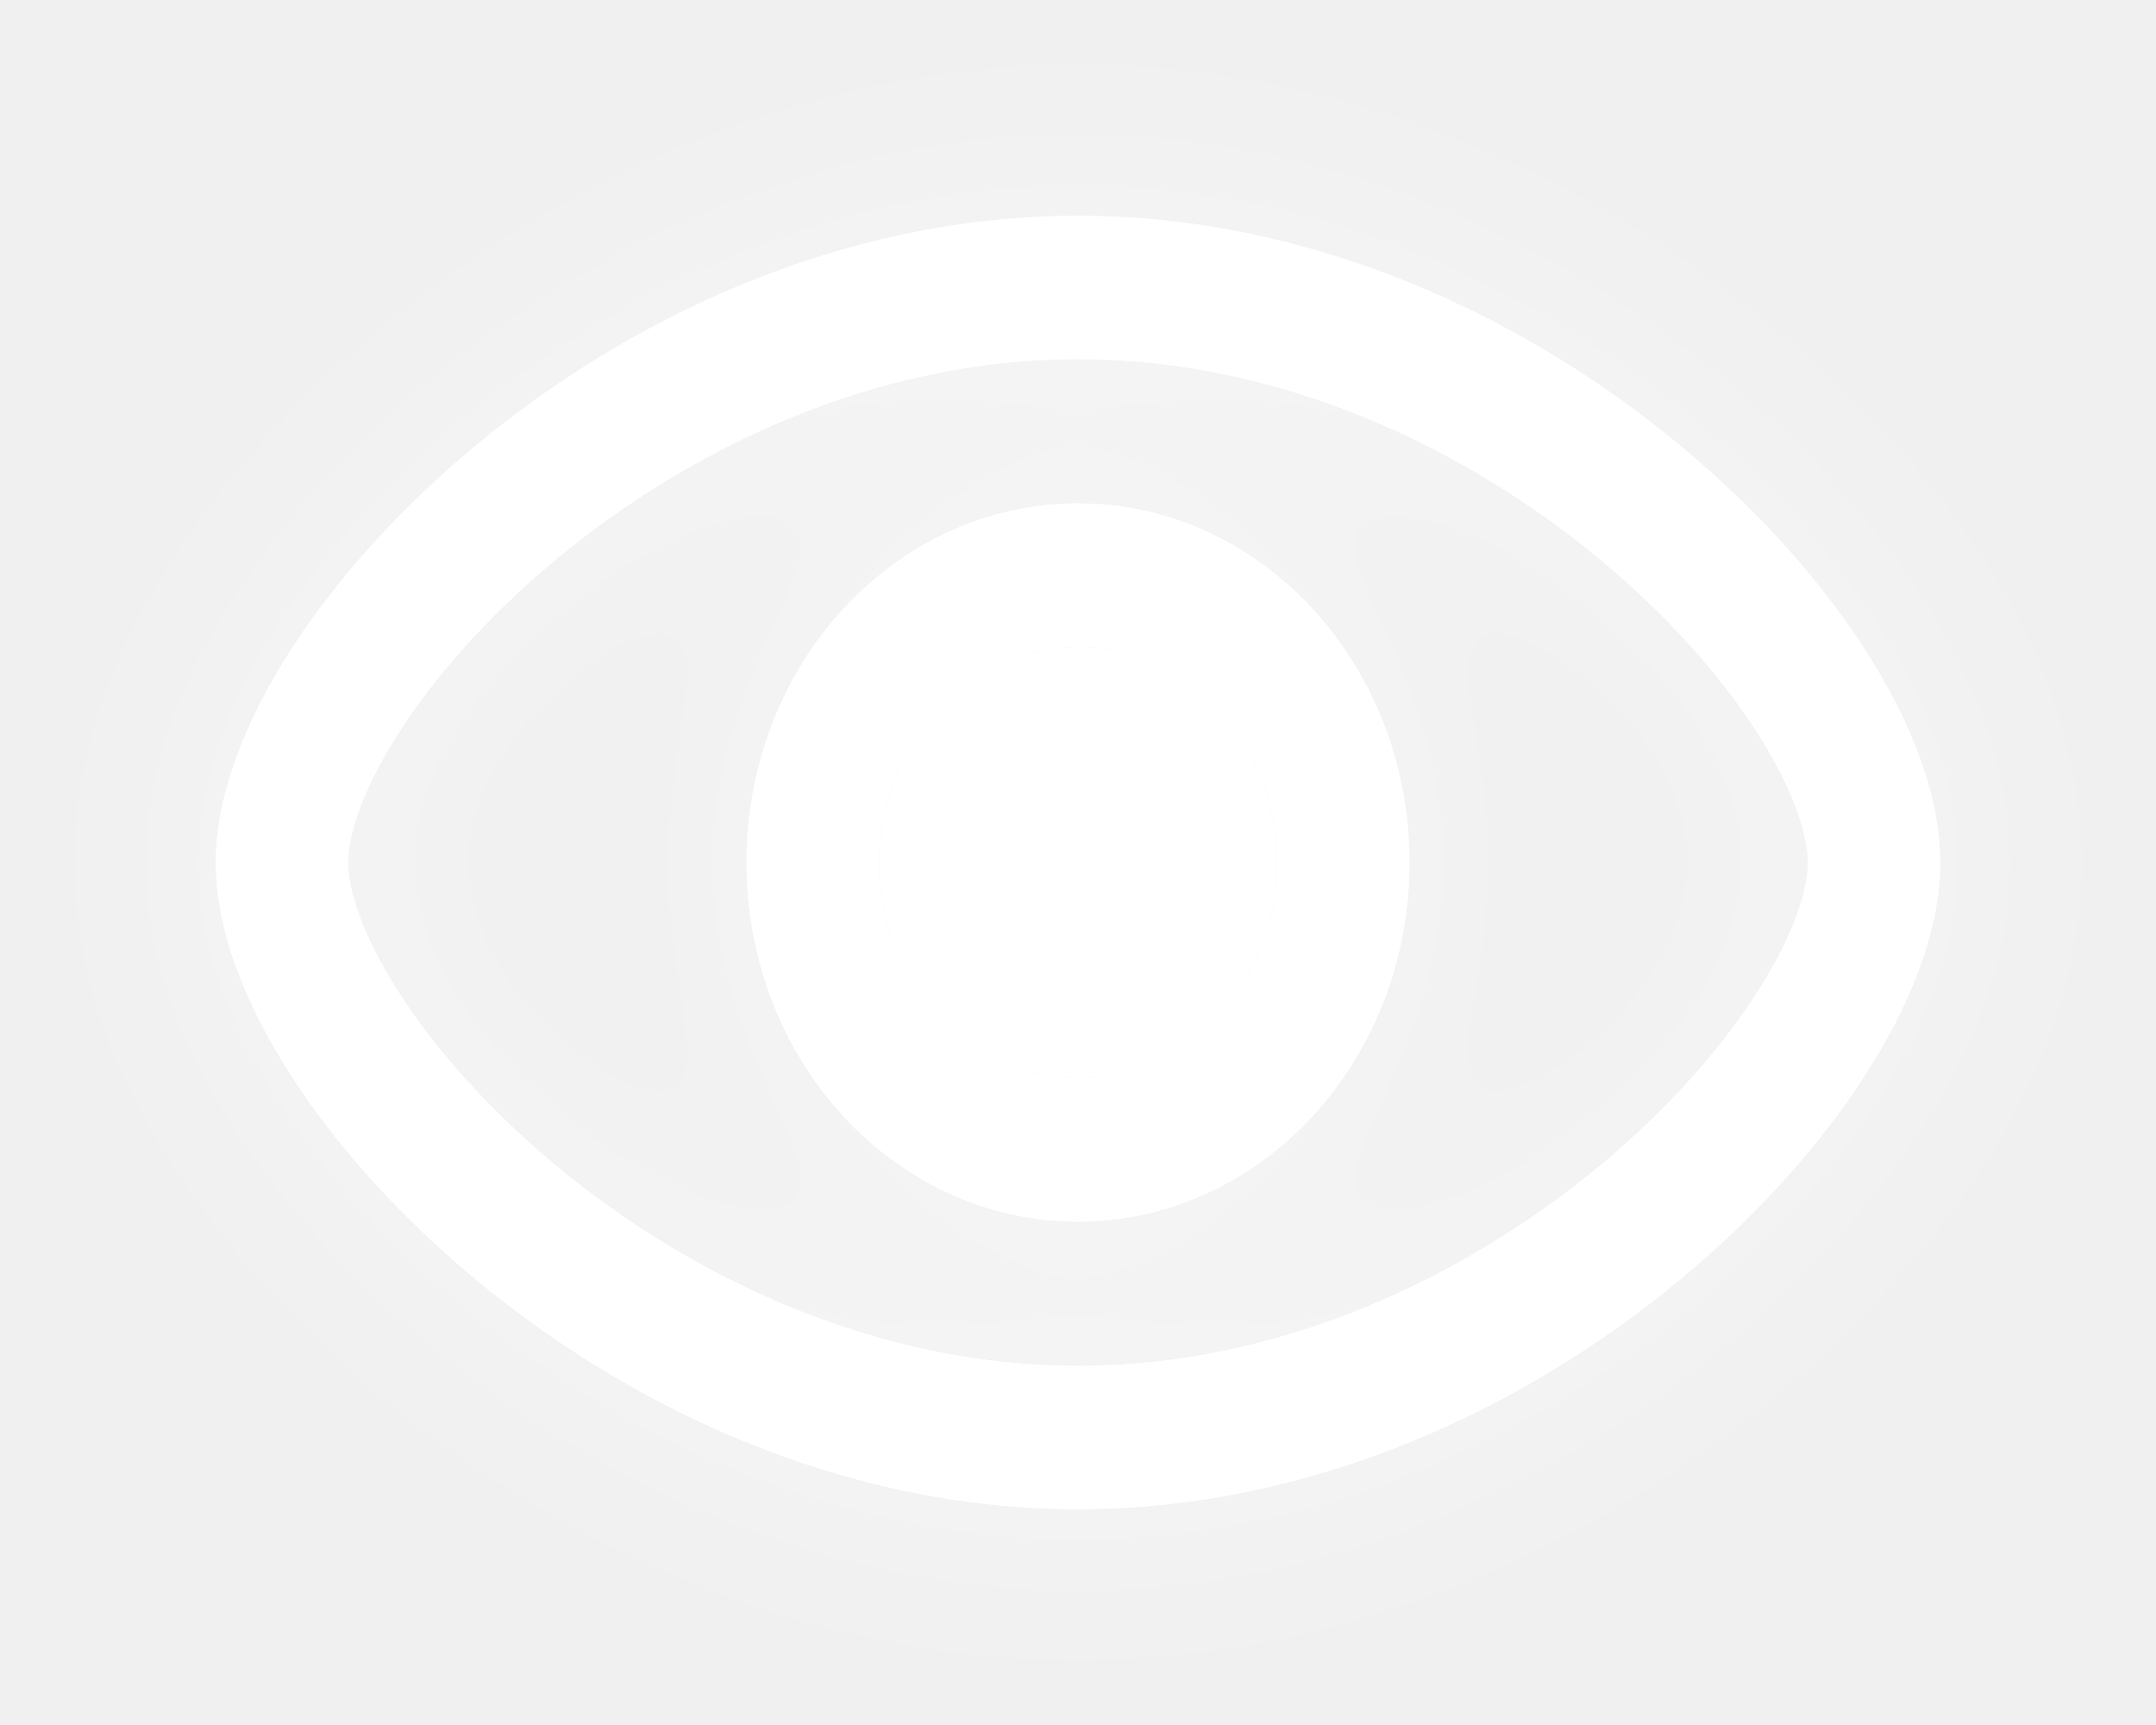
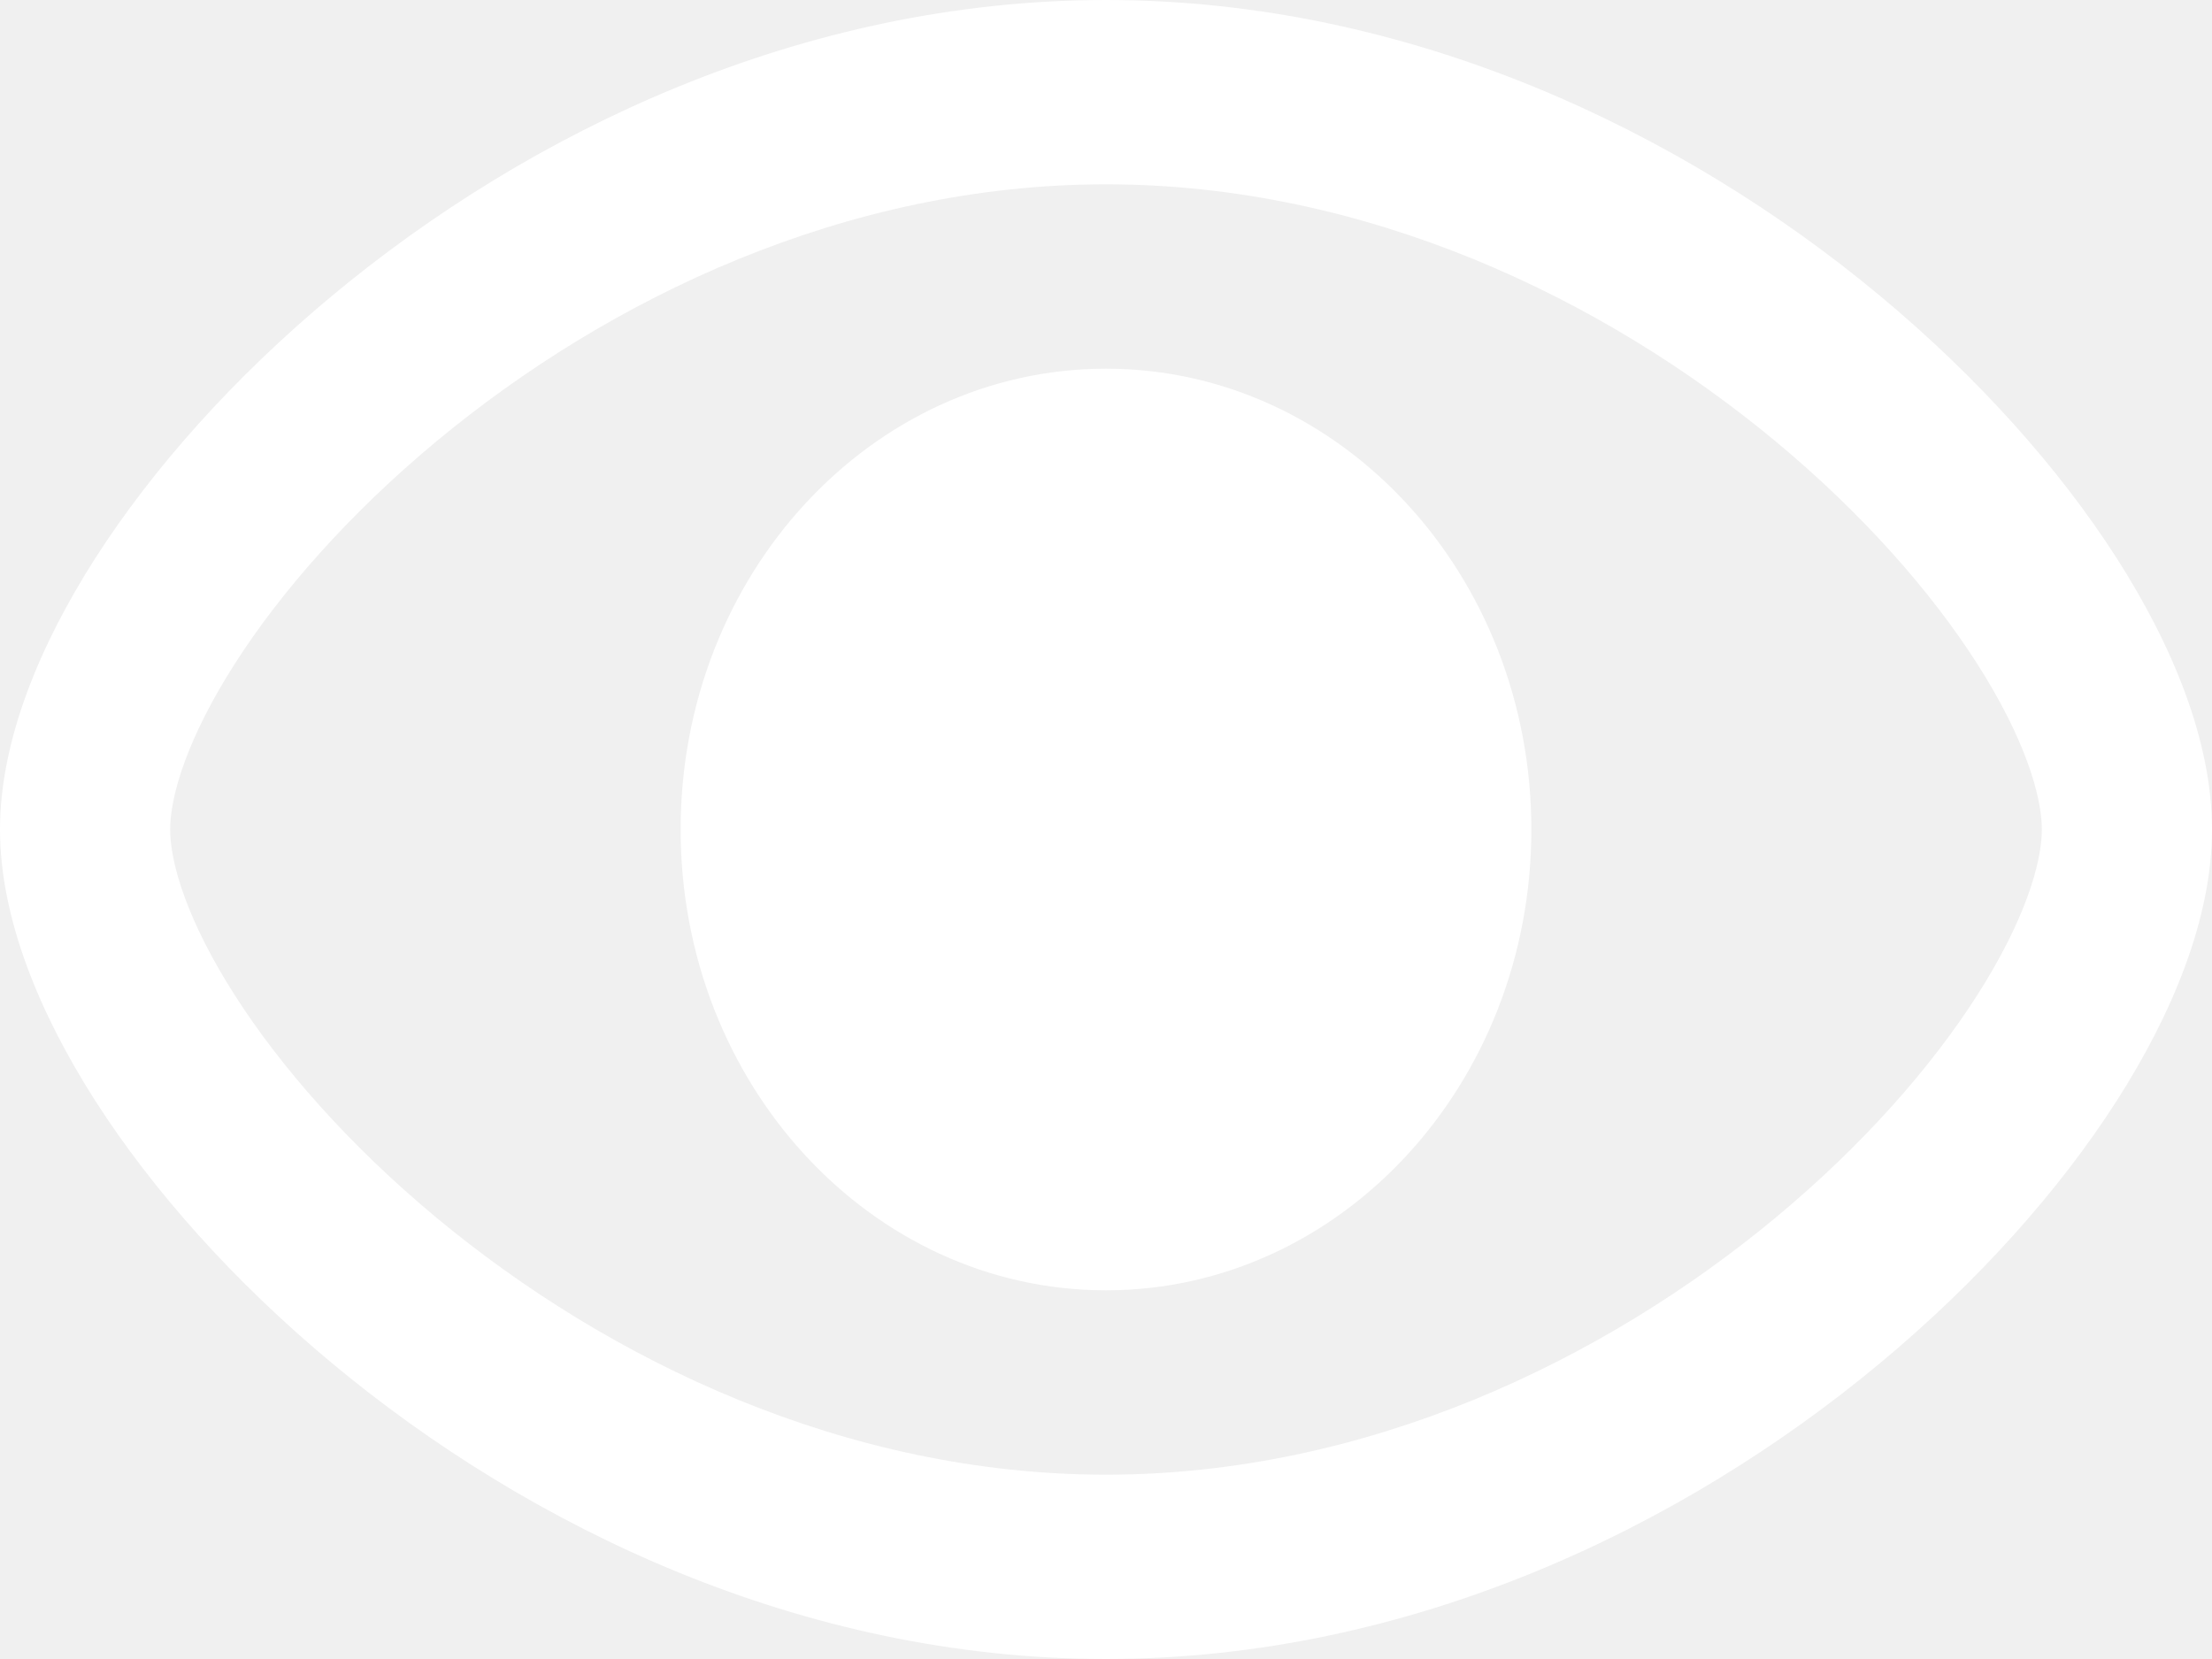
- <svg xmlns="http://www.w3.org/2000/svg" width="50" height="40" viewBox="0 0 50 40" fill="none">
-   <g filter="url(#filter0_d_237_94)">
-     <path fill-rule="evenodd" clip-rule="evenodd" d="M17.308 20C17.308 15.398 20.752 11.667 25 11.667C29.248 11.667 32.692 15.398 32.692 20C32.692 24.602 29.248 28.333 25 28.333C20.752 28.333 17.308 24.602 17.308 20ZM25 15C22.451 15 20.385 17.239 20.385 20C20.385 22.761 22.451 25 25 25C27.549 25 29.615 22.761 29.615 20C29.615 17.239 27.549 15 25 15Z" fill="white" />
-     <path fill-rule="evenodd" clip-rule="evenodd" d="M9.253 16.992C8.393 18.334 8.077 19.384 8.077 20C8.077 20.616 8.393 21.666 9.253 23.008C10.084 24.305 11.319 25.712 12.882 27.011C16.015 29.616 20.31 31.667 25 31.667C29.69 31.667 33.985 29.616 37.118 27.011C38.681 25.712 39.916 24.305 40.747 23.008C41.606 21.666 41.923 20.616 41.923 20C41.923 19.384 41.606 18.334 40.747 16.992C39.916 15.695 38.681 14.288 37.118 12.989C33.985 10.384 29.69 8.333 25 8.333C20.31 8.333 16.015 10.384 12.882 12.989C11.319 14.288 10.084 15.695 9.253 16.992ZM11.009 10.345C14.558 7.394 19.494 5 25 5C30.506 5 35.442 7.394 38.991 10.345C40.769 11.823 42.237 13.472 43.275 15.091C44.283 16.666 45 18.394 45 20C45 21.606 44.283 23.334 43.275 24.909C42.237 26.528 40.769 28.177 38.991 29.655C35.442 32.606 30.506 35 25 35C19.494 35 14.558 32.606 11.009 29.655C9.231 28.177 7.763 26.528 6.725 24.909C5.717 23.334 5 21.606 5 20C5 18.394 5.717 16.666 6.725 15.091C7.763 13.472 9.231 11.823 11.009 10.345Z" fill="white" />
-     <path d="M20.385 20C20.385 17.239 22.451 15 25 15C27.549 15 29.615 17.239 29.615 20C29.615 22.761 27.549 25 25 25C22.451 25 20.385 22.761 20.385 20Z" fill="white" />
-   </g>
-   <defs>
-     <filter id="filter0_d_237_94" x="0" y="0" width="50" height="40" filterUnits="userSpaceOnUse" color-interpolation-filters="sRGB">
-       <feFlood flood-opacity="0" result="BackgroundImageFix" />
-       <feColorMatrix in="SourceAlpha" type="matrix" values="0 0 0 0 0 0 0 0 0 0 0 0 0 0 0 0 0 0 127 0" result="hardAlpha" />
-       <feOffset />
-       <feGaussianBlur stdDeviation="2.5" />
-       <feComposite in2="hardAlpha" operator="out" />
-       <feColorMatrix type="matrix" values="0 0 0 0 1 0 0 0 0 1 0 0 0 0 1 0 0 0 0.5 0" />
-       <feBlend mode="normal" in2="BackgroundImageFix" result="effect1_dropShadow_237_94" />
-       <feBlend mode="normal" in="SourceGraphic" in2="effect1_dropShadow_237_94" result="shape" />
-     </filter>
-   </defs>
+ <svg xmlns="http://www.w3.org/2000/svg" width="40" height="30" viewBox="0 0 40 30" fill="white">
+   <path d="M12.308 15C12.308 10.398 15.752 6.667 20 6.667C24.248 6.667 27.692 10.398 27.692 15C27.692 19.602 24.248 23.333 20 23.333C15.752 23.333 12.308 19.602 12.308 15Z" />
+   <path d="M4.253 11.992C3.393 13.334 3.077 14.384 3.077 15C3.077 15.616 3.393 16.666 4.253 18.008C5.084 19.305 6.32 20.712 7.882 22.011C11.015 24.616 15.31 26.667 20 26.667C24.69 26.667 28.985 24.616 32.118 22.011C33.681 20.712 34.916 19.305 35.747 18.008C36.606 16.666 36.923 15.616 36.923 15C36.923 14.384 36.606 13.334 35.747 11.992C34.916 10.695 33.681 9.288 32.118 7.989C28.985 5.384 24.69 3.333 20 3.333C15.31 3.333 11.015 5.384 7.882 7.989C6.32 9.288 5.084 10.695 4.253 11.992ZM6.009 5.345C9.558 2.394 14.494 0 20 0C25.506 0 30.442 2.394 33.991 5.345C35.769 6.823 37.237 8.472 38.275 10.091C39.283 11.666 40 13.394 40 15C40 16.606 39.283 18.334 38.275 19.909C37.237 21.528 35.769 23.177 33.991 24.655C30.442 27.607 25.506 30 20 30C14.494 30 9.558 27.607 6.009 24.655C4.231 23.177 2.763 21.528 1.725 19.909C0.717 18.334 0 16.606 0 15C0 13.394 0.717 11.666 1.725 10.091C2.763 8.472 4.231 6.823 6.009 5.345Z" />
</svg>
